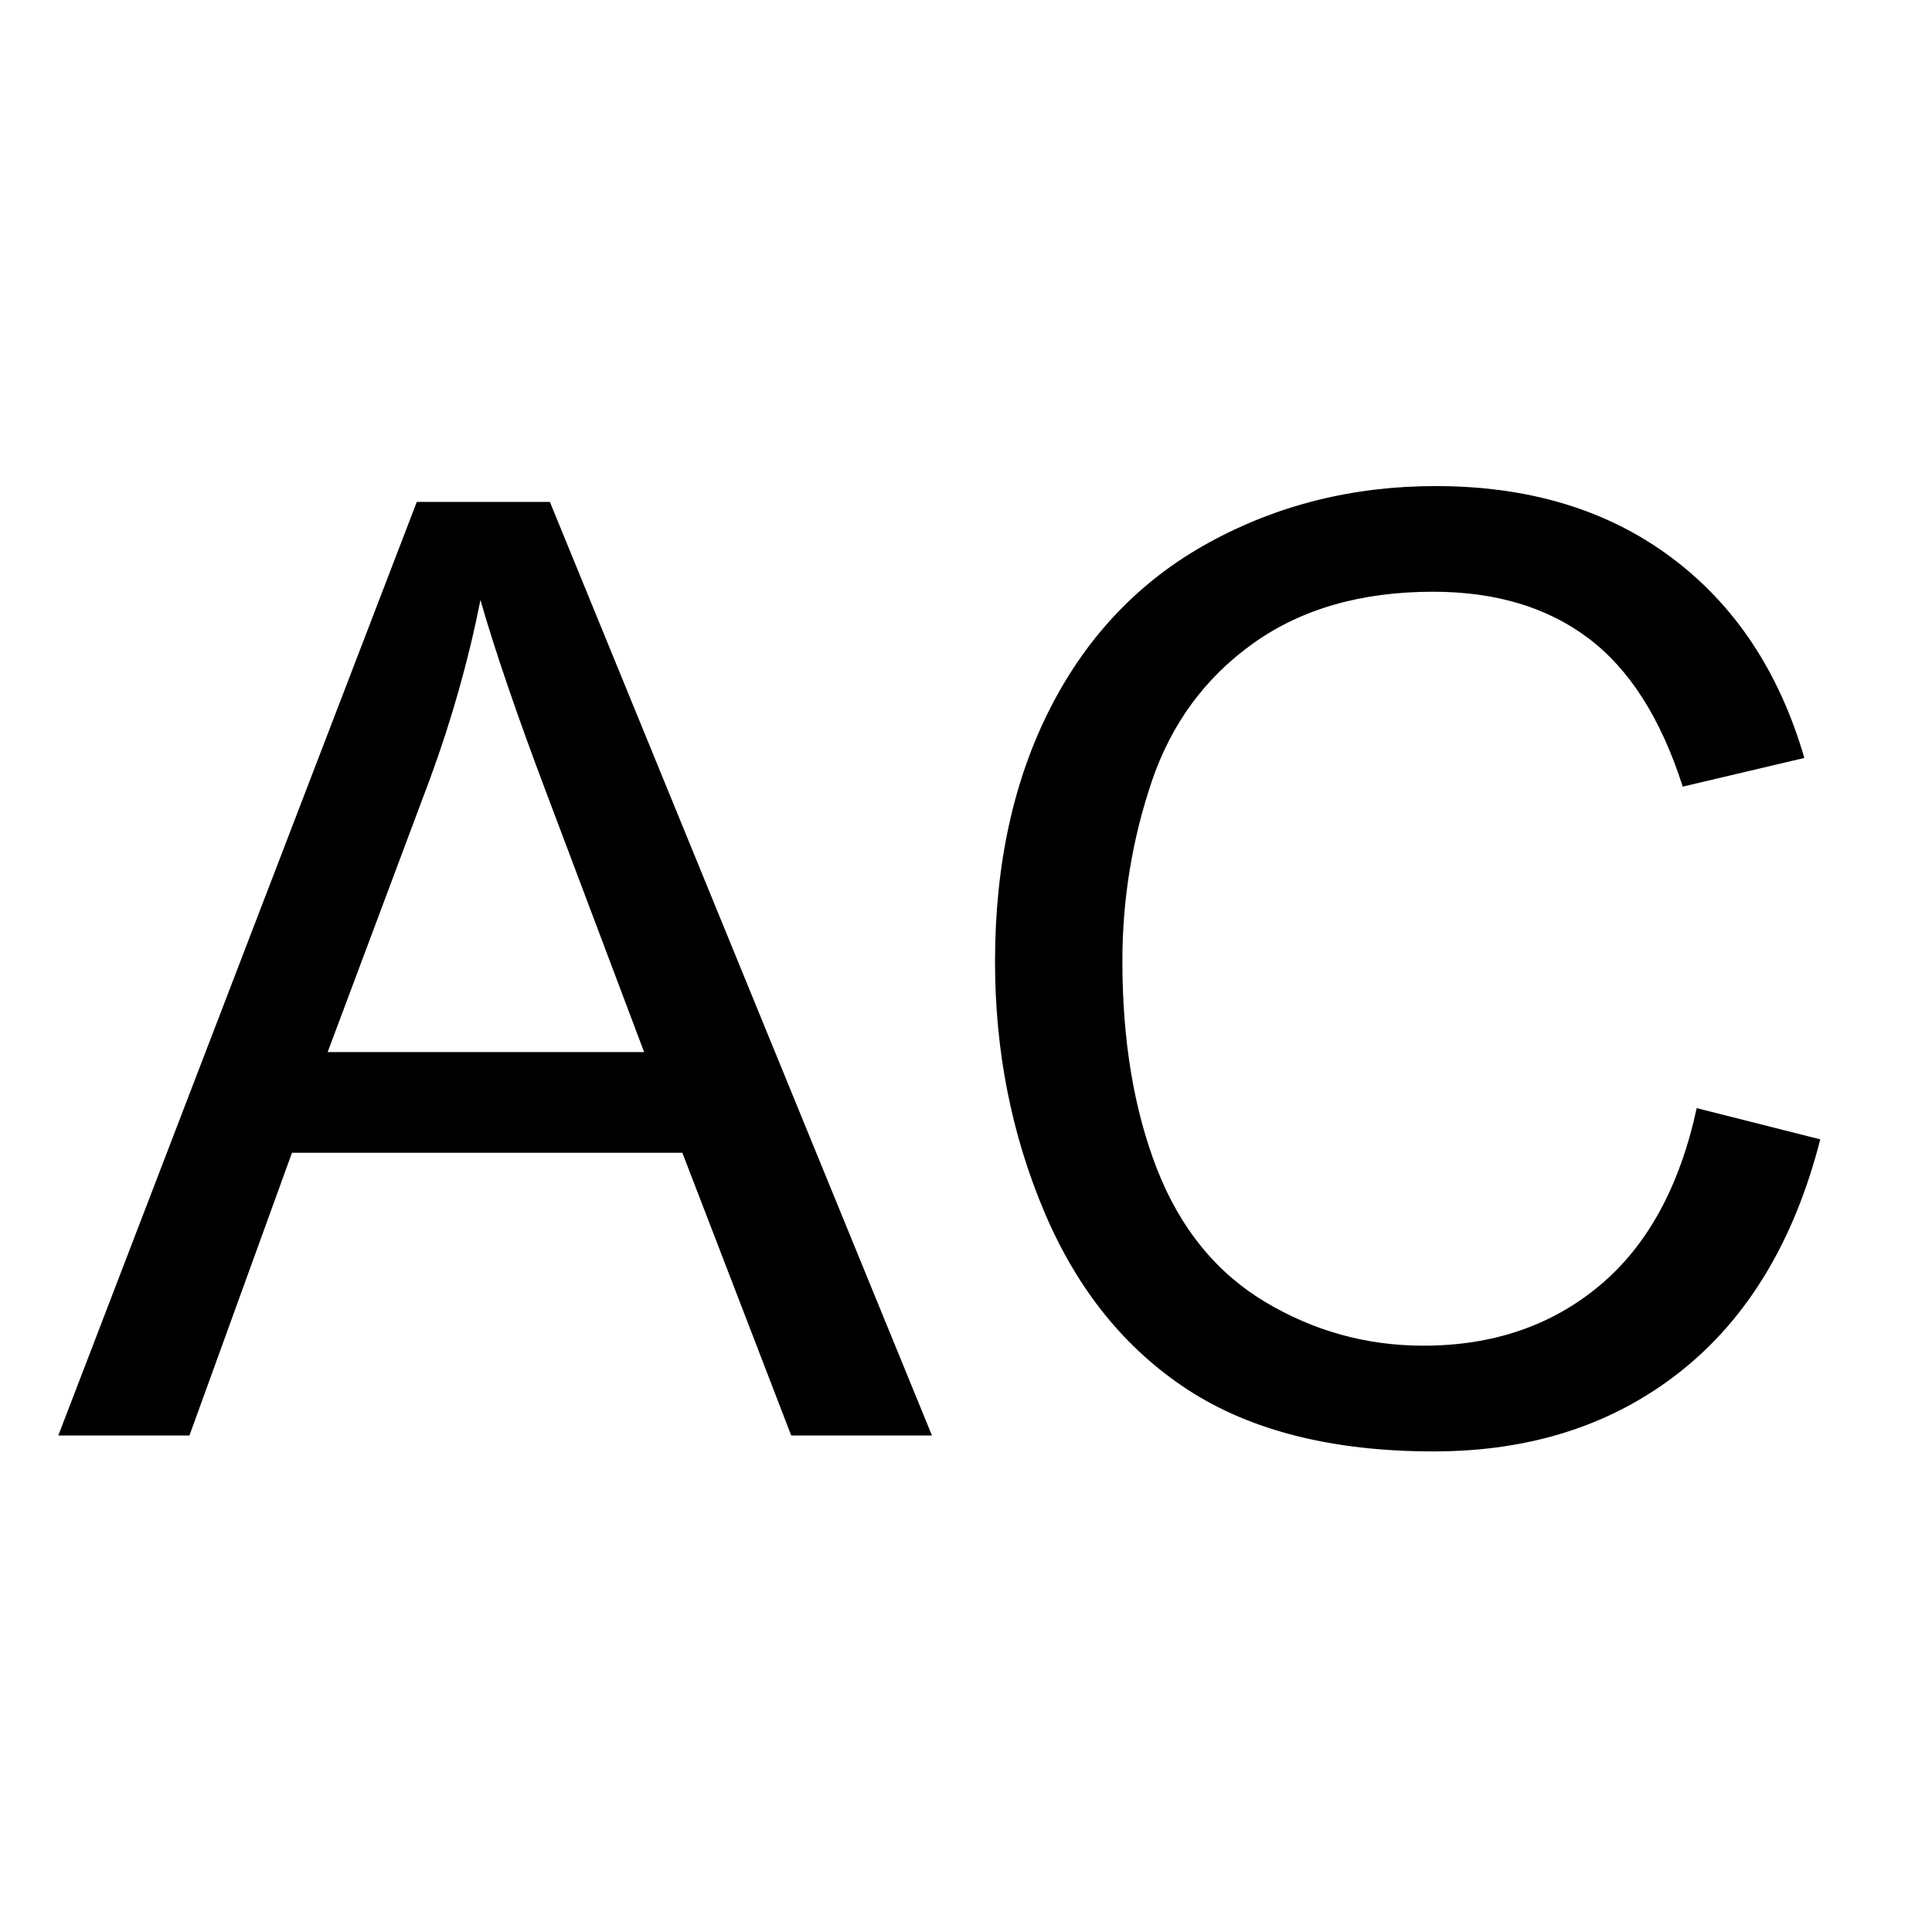
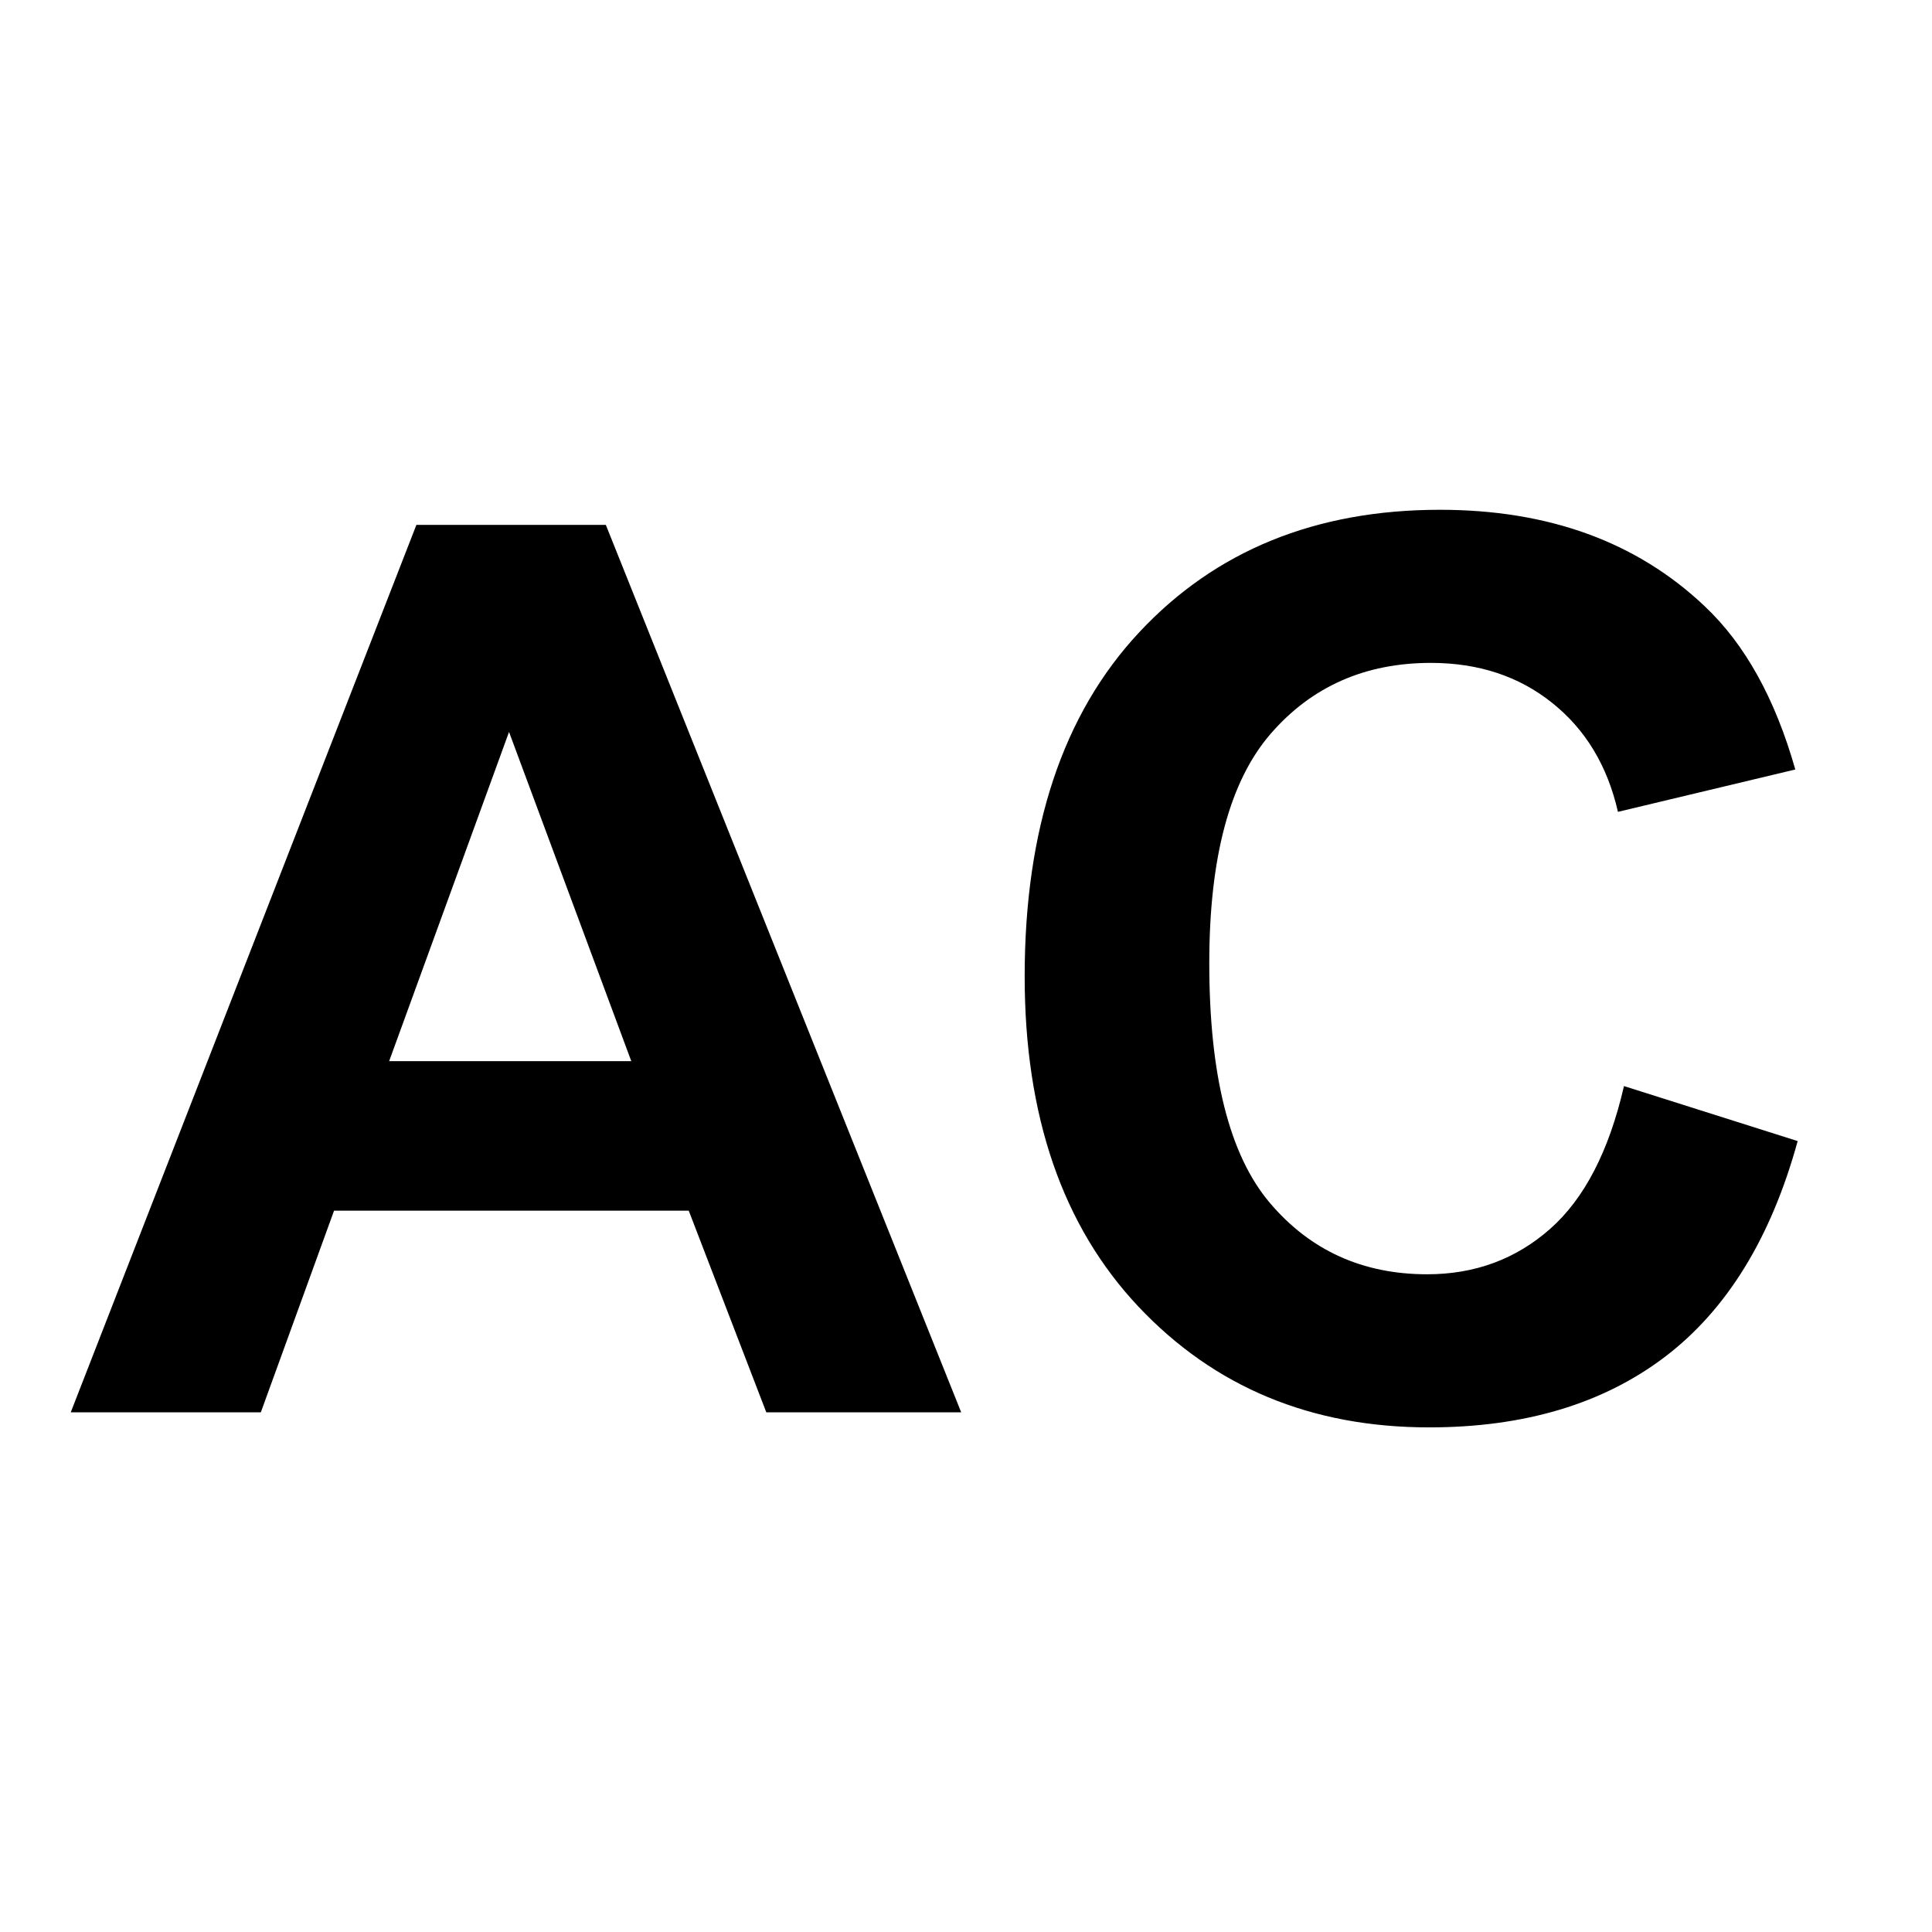
<svg xmlns="http://www.w3.org/2000/svg" version="1.1" viewBox="0.0 0.0 320.0 320.0" fill="none" stroke="none" stroke-linecap="square" stroke-miterlimit="10">
  <clipPath id="p.0">
    <path d="m0 0l320.0 0l0 320.0l-320.0 0l0 -320.0z" clip-rule="nonzero" />
  </clipPath>
  <g clip-path="url(#p.0)">
    <path fill="#ffffff" d="m0 0l320.0 0l0 320.0l-320.0 0z" fill-rule="evenodd" />
    <path fill="#000000" fill-opacity="0.0" d="m0 0l320.0 0l0 320.0l-320.0 0z" fill-rule="evenodd" />
-     <path fill="#000000" d="m9.658 237.76l59.375 -154.625l22.047 0l63.281 154.625l-23.312 0l-18.031 -46.828l-64.656 0l-16.984 46.828l-21.719 0zm44.609 -63.5l52.422 0l-16.141 -42.812q-7.375 -19.516 -10.969 -32.062q-2.953 14.875 -8.328 29.531l-16.984 45.344zm226.758 9.281l20.469 5.172q-6.438 25.203 -23.156 38.453q-16.719 13.234 -40.875 13.234q-24.984 0 -40.656 -10.172q-15.656 -10.188 -23.828 -29.484q-8.172 -19.312 -8.172 -41.453q0 -24.156 9.219 -42.141q9.234 -17.984 26.266 -27.312q17.031 -9.328 37.5 -9.328q23.203 0 39.016 11.812q15.828 11.812 22.047 33.219l-20.141 4.75q-5.391 -16.875 -15.625 -24.578q-10.219 -7.703 -25.719 -7.703q-17.828 0 -29.797 8.547q-11.969 8.547 -16.828 22.938q-4.844 14.391 -4.844 29.688q0 19.719 5.734 34.438q5.75 14.719 17.875 22.0q12.141 7.266 26.266 7.266q17.203 0 29.109 -9.906q11.922 -9.922 16.141 -29.438z" fill-rule="nonzero" />
+     <path fill="#000000" d="m159.203 233.92l-32.281 0l-12.844 -33.391l-58.75 0l-12.125 33.391l-31.484 0l57.25 -146.984l31.375 0l58.859 146.984zm-54.641 -58.156l-20.25 -54.531l-19.859 54.531l40.109 0zm164.422 4.125l28.766 9.109q-6.609 24.062 -22.0 35.75q-15.391 11.672 -39.047 11.672q-29.281 0 -48.141 -20.0q-18.844 -20.0 -18.844 -54.688q0 -36.688 18.953 -56.984q18.953 -20.312 49.828 -20.312q26.969 0 43.812 15.938q10.031 9.422 15.047 27.078l-29.375 7.016q-2.609 -11.438 -10.891 -18.047q-8.266 -6.625 -20.094 -6.625q-16.344 0 -26.531 11.734q-10.172 11.734 -10.172 38.0q0 27.875 10.031 39.703q10.031 11.828 26.062 11.828q11.844 0 20.359 -7.516q8.516 -7.516 12.234 -23.656z" fill-rule="nonzero" />
  </g>
</svg>
